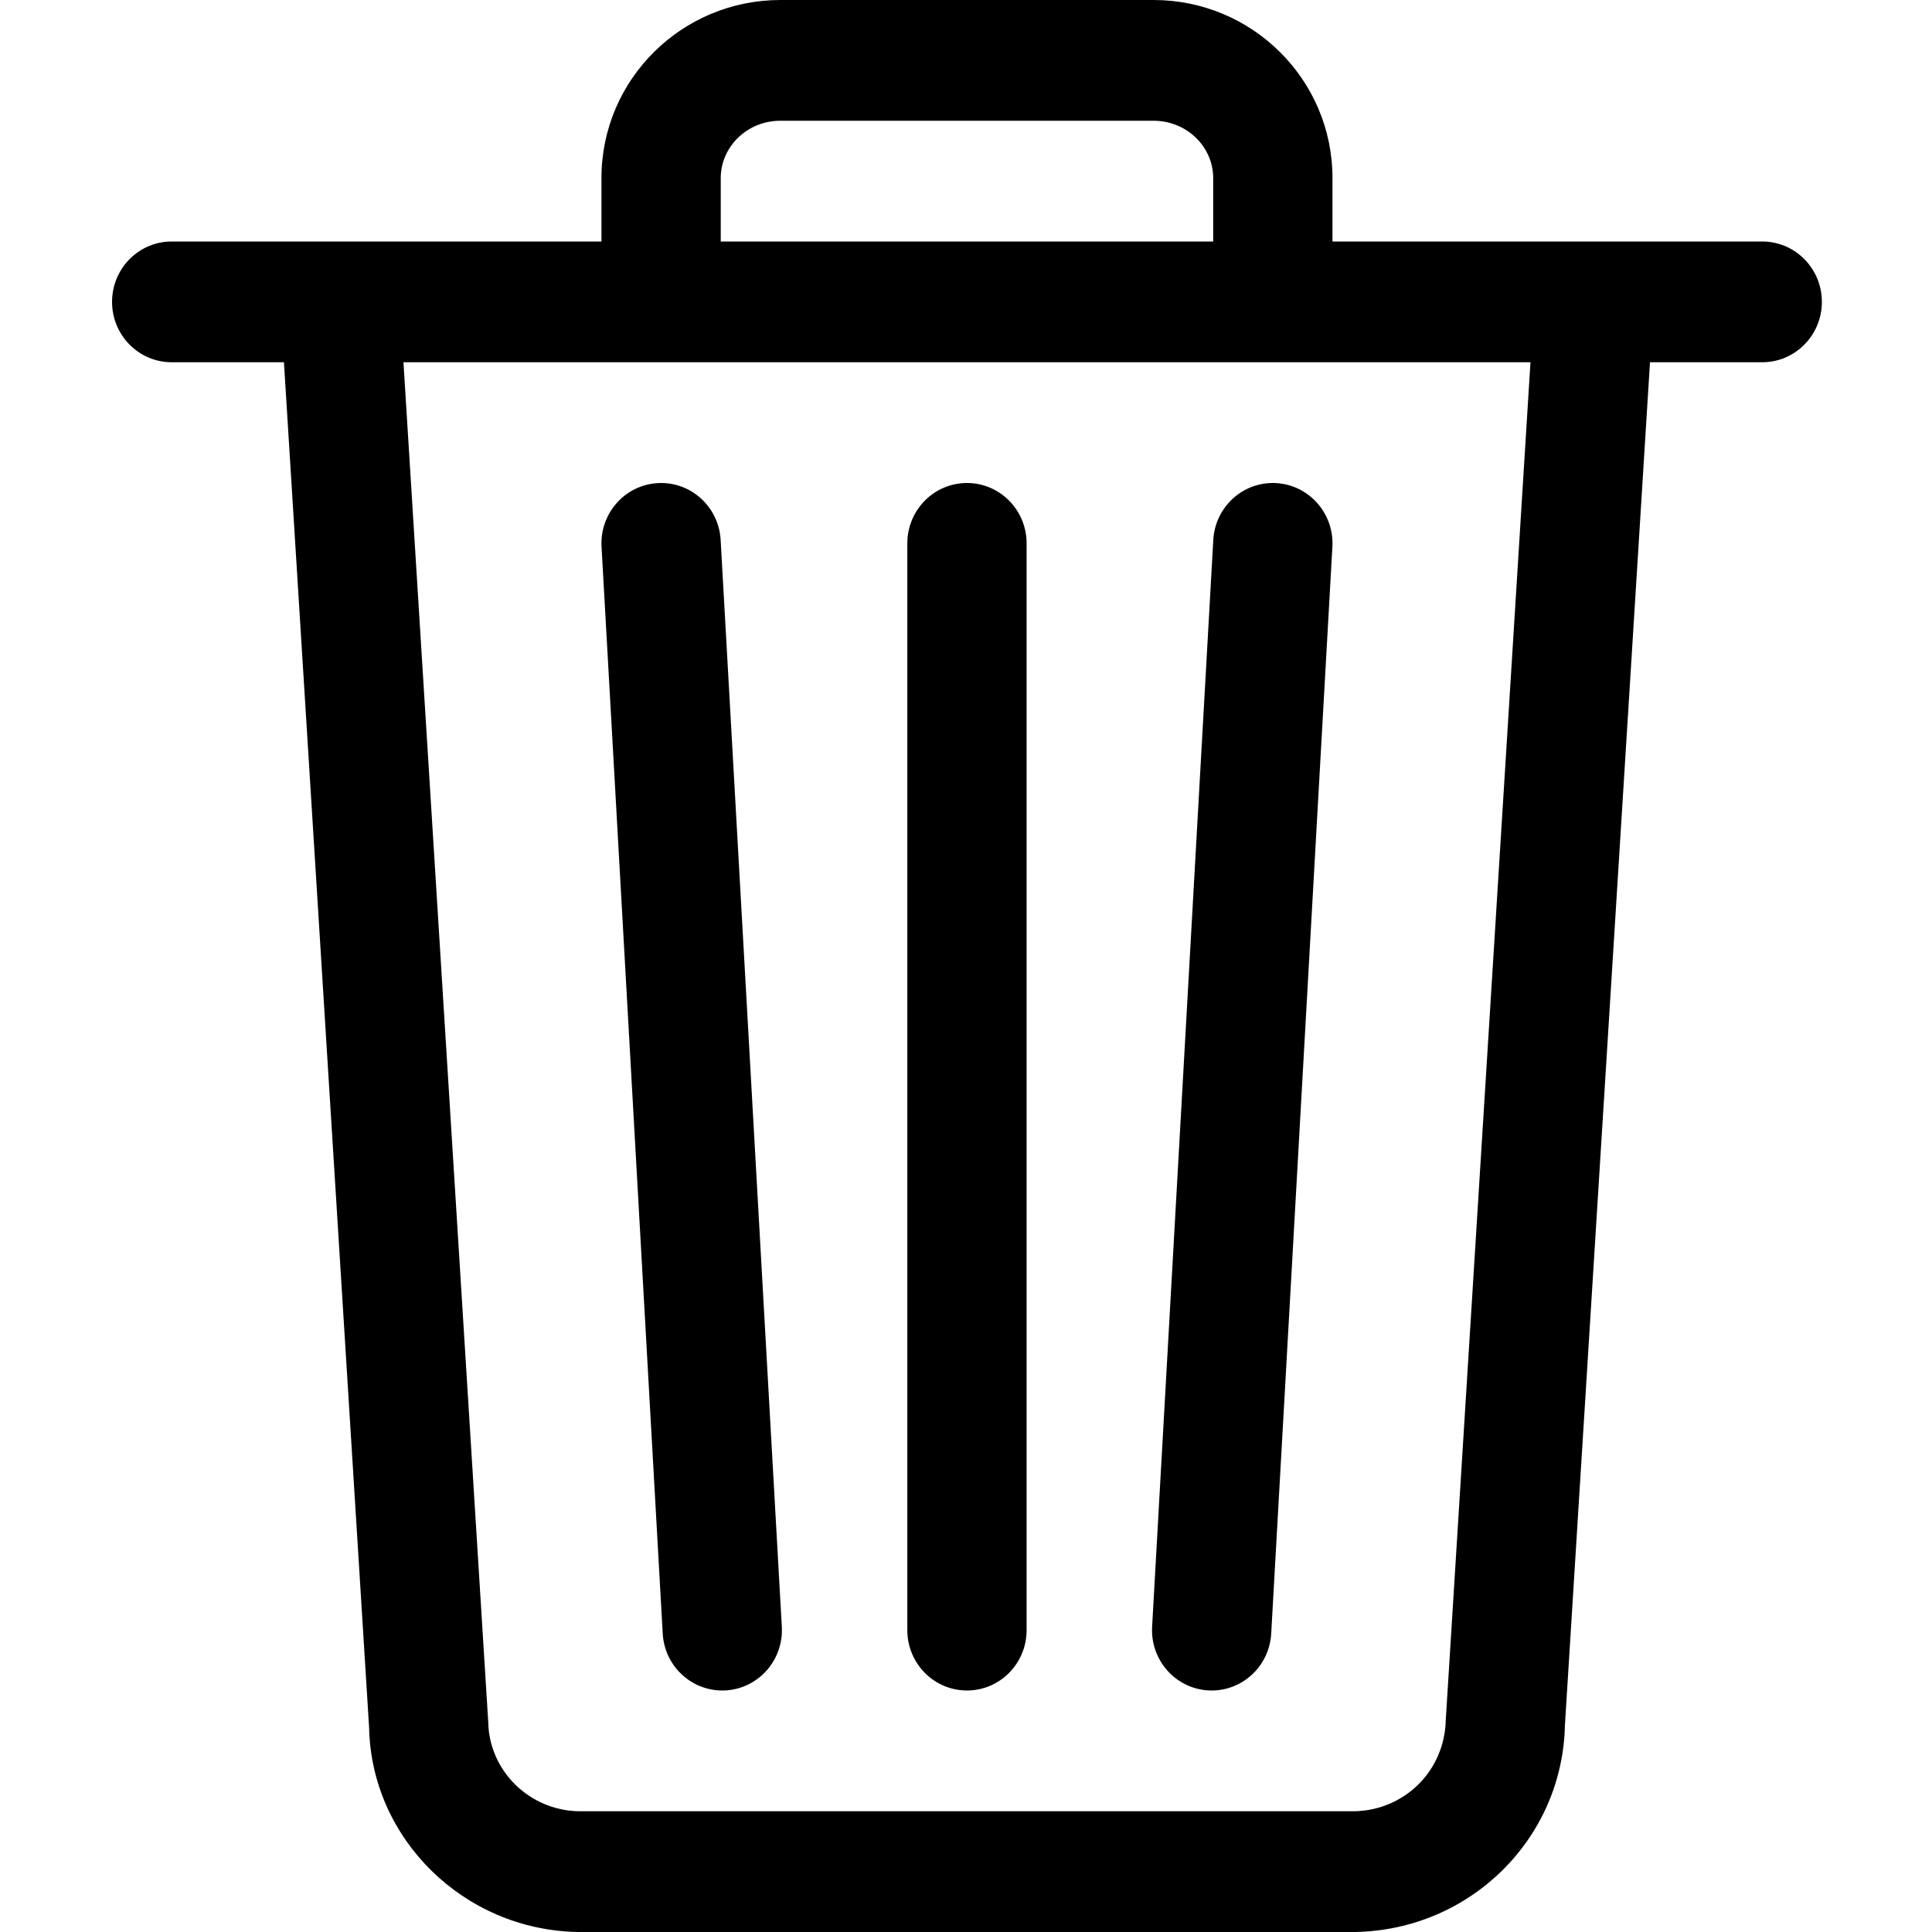
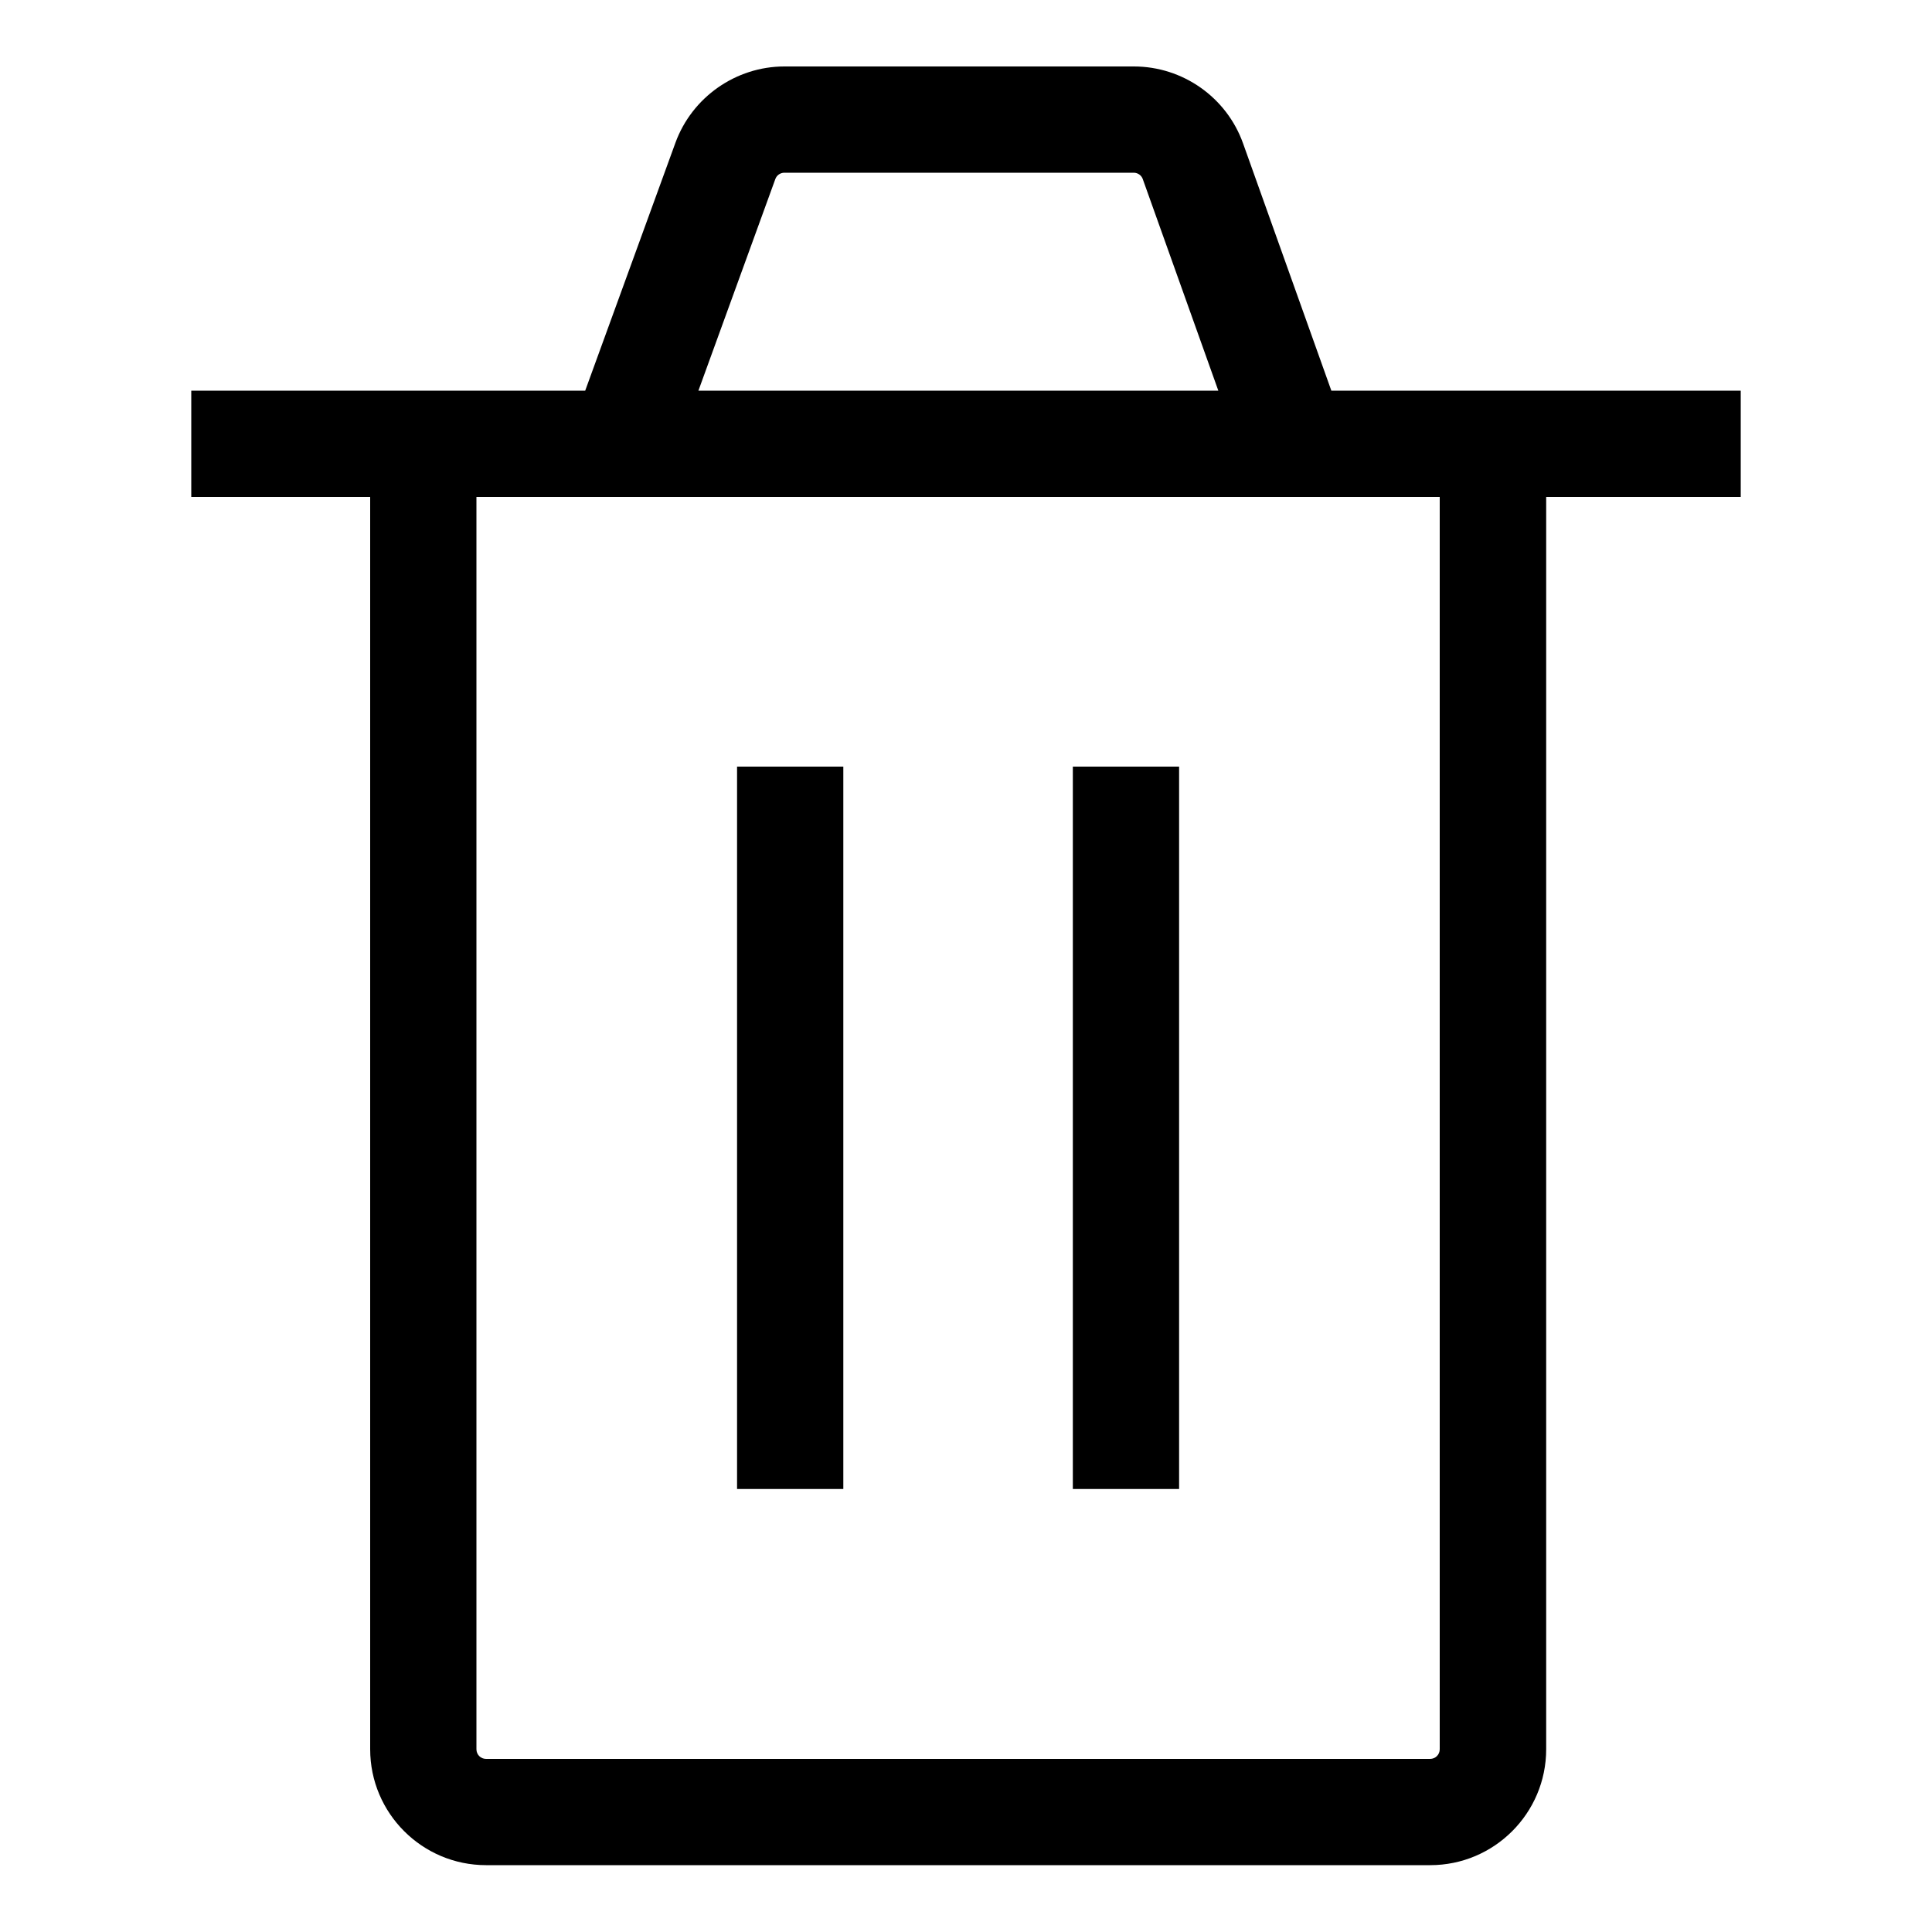
- <svg xmlns="http://www.w3.org/2000/svg" width="1000" height="1000" viewBox="0 0 1000 1000">
-   <path d="M88.872 187.5C71.822 187.5 58 173.509 58 156.25S71.822 125 88.872 125h823.256c17.05 0 30.872 13.991 30.872 31.25s-13.822 31.25-30.872 31.25H88.872zm284.182-31.25c0 17.259-13.822 31.25-30.872 31.25s-30.873-13.991-30.873-31.25V92.187C311.31 41.094 352.948 0 403.926 0h193.148c50.978 0 92.617 41.094 92.617 92.188v64.062c0 17.259-13.822 31.25-30.873 31.25-17.05 0-30.872-13.991-30.872-31.25V92.187c0-16.216-13.65-29.687-30.872-29.687H403.926c-17.223 0-30.872 13.471-30.872 29.688v64.062zm421.188-1.97c1.075-17.224 15.74-30.306 32.756-29.218 17.017 1.088 29.94 15.933 28.865 33.158l-45.857 734.602c-1.182 58.88-48.947 106.02-108.442 107.178l-402.725-.006c-58.898-1.151-106.663-48.293-107.79-105.837L145.137 158.22c-1.075-17.225 11.848-32.07 28.865-33.158 17.016-1.088 31.681 11.994 32.756 29.218l45.967 737.273c.502 24.991 21.224 45.443 46.71 45.947l401.533.006c26.083-.51 46.805-20.962 47.362-47.288l45.912-735.938zM469.628 281.25c0-17.259 13.822-31.25 30.872-31.25s30.872 13.991 30.872 31.25v562.5c0 17.259-13.822 31.25-30.872 31.25s-30.872-13.991-30.872-31.25v-562.5zm-158.269 1.778c-.97-17.231 12.044-31.996 29.066-32.977 17.023-.982 31.609 12.19 32.579 29.421l31.663 562.5c.97 17.231-12.043 31.996-29.065 32.977-17.023.982-31.609-12.19-32.579-29.421l-31.664-562.5zm316.637-3.556c.97-17.23 15.556-30.403 32.579-29.421 17.022.981 30.035 15.746 29.066 32.977l-31.664 562.5c-.97 17.23-15.556 30.403-32.579 29.421-17.022-.981-30.035-15.746-29.065-32.977l31.663-562.5z" />
+ <svg xmlns="http://www.w3.org/2000/svg" version="1.1" id="Layer_1" x="0px" y="0px" viewBox="0 0 1000 1000" style="enable-background:new 0 0 1000 1000;" xml:space="preserve">
+   <g>
+     <path d="M901,202.2H689.1l-45.7-128c-8.5-23.8-31.2-39.8-56.5-39.8H406c-25.1,0-47.8,15.9-56.4,39.5l-46.7,128.3H99v55h92.6v648.2   c0,33.1,26.9,60,60,60h488.7c33.1,0,60-26.9,60-60V257.2H901V202.2z M401.3,92.7c0.7-2,2.6-3.3,4.7-3.3h180.8c2.1,0,4,1.3,4.7,3.3   l39.1,109.5H361.5L401.3,92.7z M745.2,905.4c0,2.8-2.2,5-5,5H251.6c-2.8,0-5-2.2-5-5V257.2h498.6V905.4z" />
+     <rect x="381.5" y="396.8" width="55" height="373.9" />
+     <rect x="555.3" y="396.8" width="55" height="373.9" />
+   </g>
</svg>
